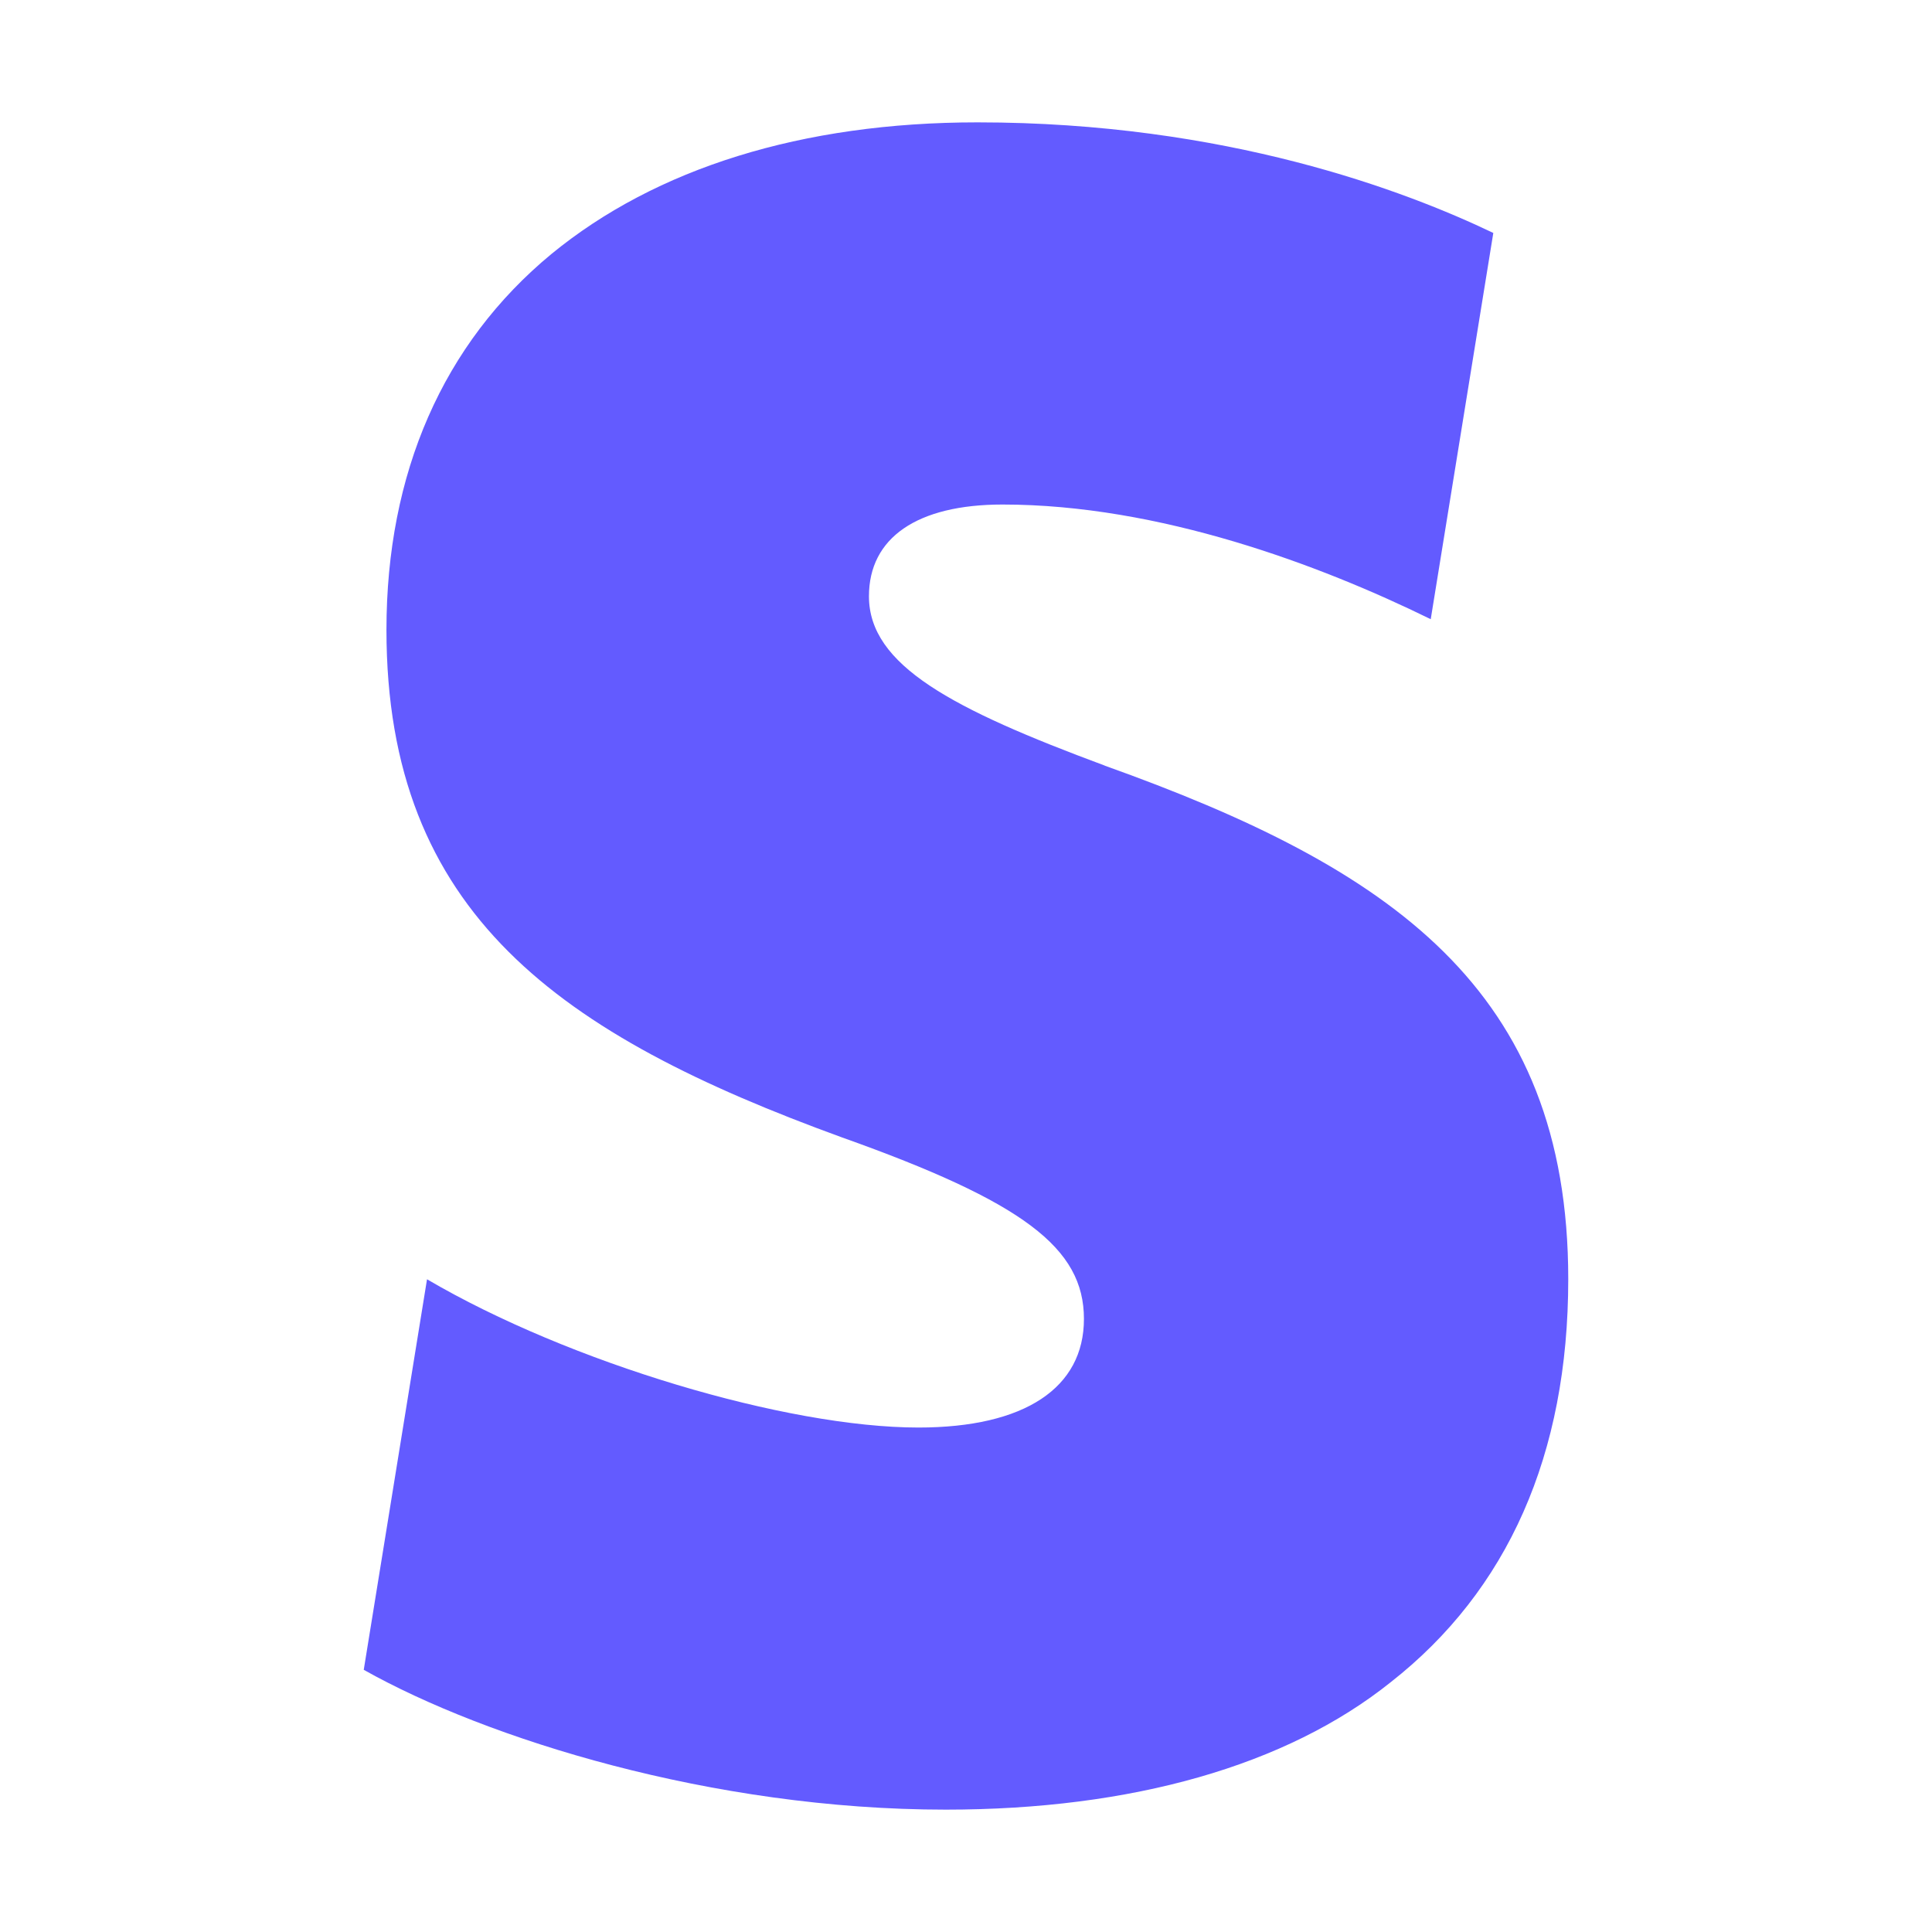
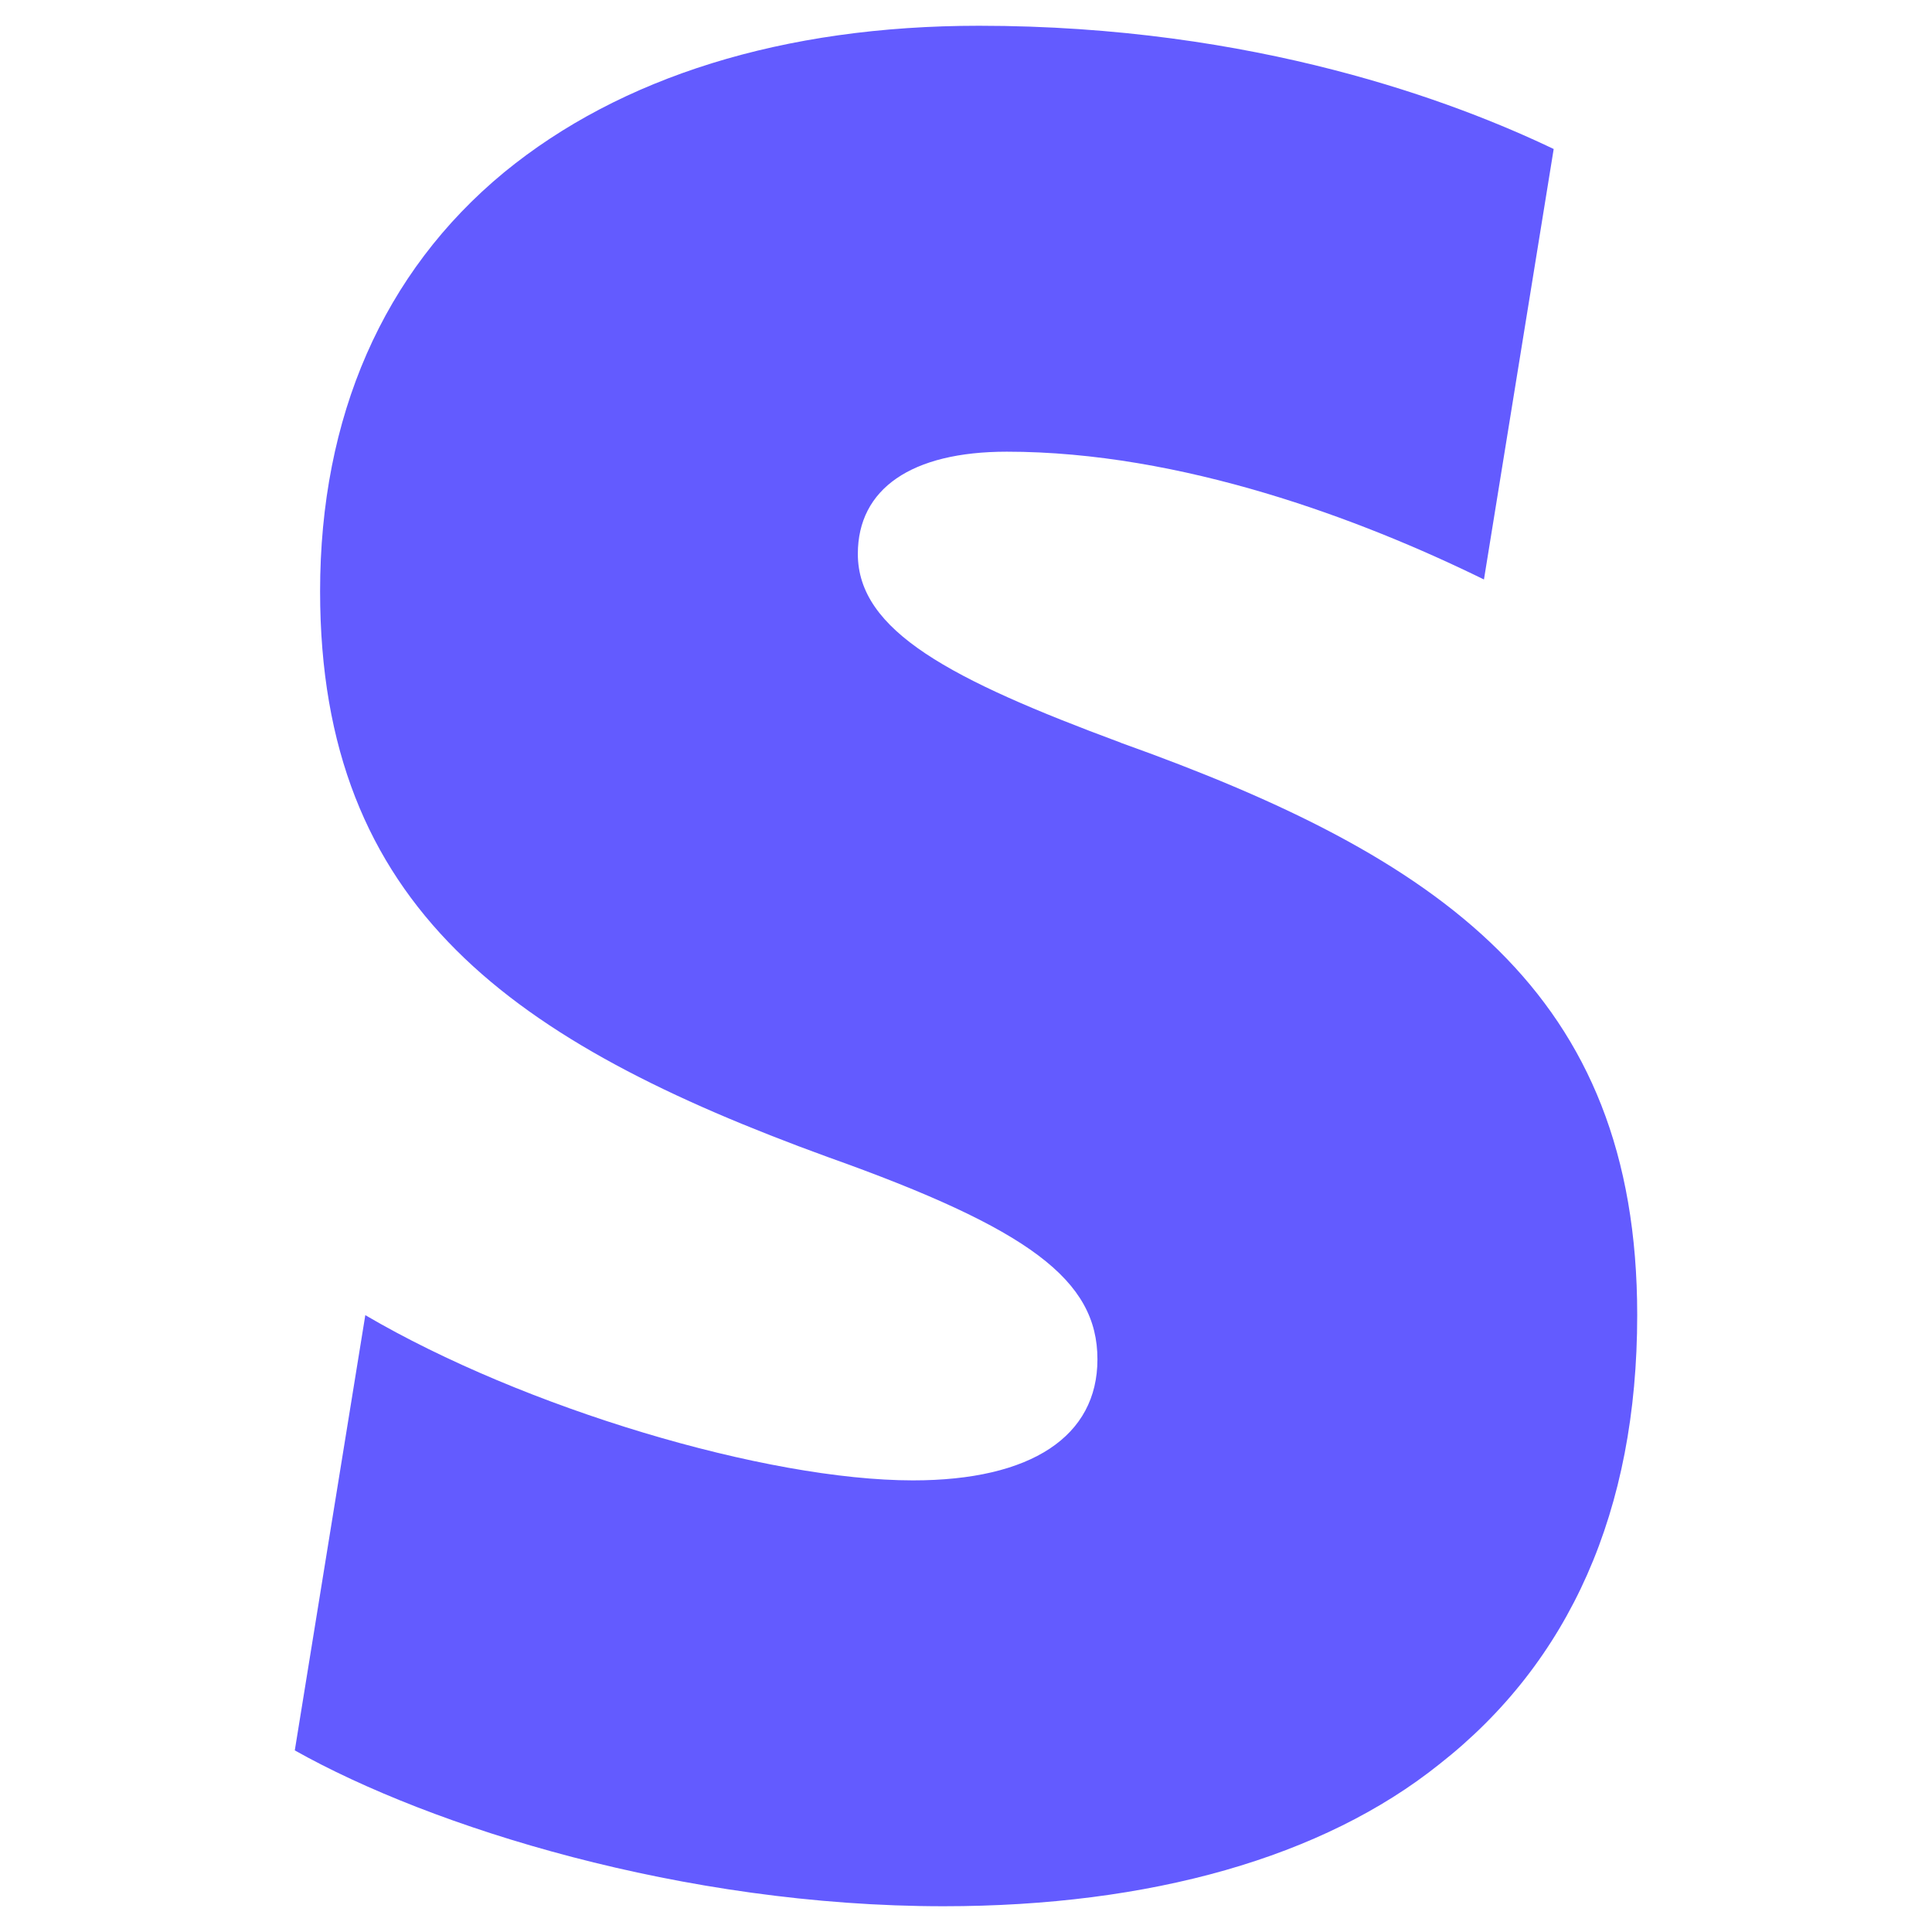
<svg xmlns="http://www.w3.org/2000/svg" height="300" viewBox="0 0 300 300" width="300">
  <path d="m0 0h300v300h-300z" fill="none" />
-   <path d="m171.566 118.887c-23.711-8.798-36.636-15.567-36.636-26.298 0-9.072 7.455-14.246 20.752-14.246 24.312 0 49.289 9.366 66.482 17.806l9.716-59.977c-13.634-6.528-41.527-17.172-80.084-17.172-27.27 0-49.955 7.139-66.166 20.436-16.855 13.919-25.622 34.06-25.622 58.361 0 44.091 26.932 62.879 70.697 78.806 28.22 10.044 37.608 17.183 37.608 28.199 0 10.698-9.17 16.865-25.698 16.865-20.469 0-54.202-10.053-76.307-23.022l-9.825 60.642c19.005 10.687 54.048 21.713 90.39 21.713 28.83 0 52.869-6.812 69.08-19.792 18.166-14.246 27.564-35.327 27.564-62.574 0-45.065-27.553-63.874-71.984-79.747z" fill="#635bff" />
+   <path d="m174.035 115.324c-26.426-9.805-40.831-17.349-40.831-29.309 0-10.111 8.309-15.877 23.129-15.877 27.095 0 54.932 10.438 74.094 19.845l10.829-66.845c-15.196-7.275-46.282-19.138-89.254-19.138-30.393 0-55.675 7.956-73.743 22.776-18.785 15.513-28.555 37.96-28.555 65.044 0 49.139 30.015 70.078 78.792 87.829 31.451 11.194 41.914 19.151 41.914 31.428 0 11.923-10.22 18.796-28.641 18.796-22.812 0-60.408-11.204-85.044-25.658l-10.95 67.586c21.181 11.91 60.237 24.199 100.74 24.199 32.131 0 58.923-7.592 76.99-22.058 20.246-15.877 30.72-39.372 30.72-69.739 0-50.225-30.708-71.188-80.226-88.879z" fill="#635bff" />
</svg>
